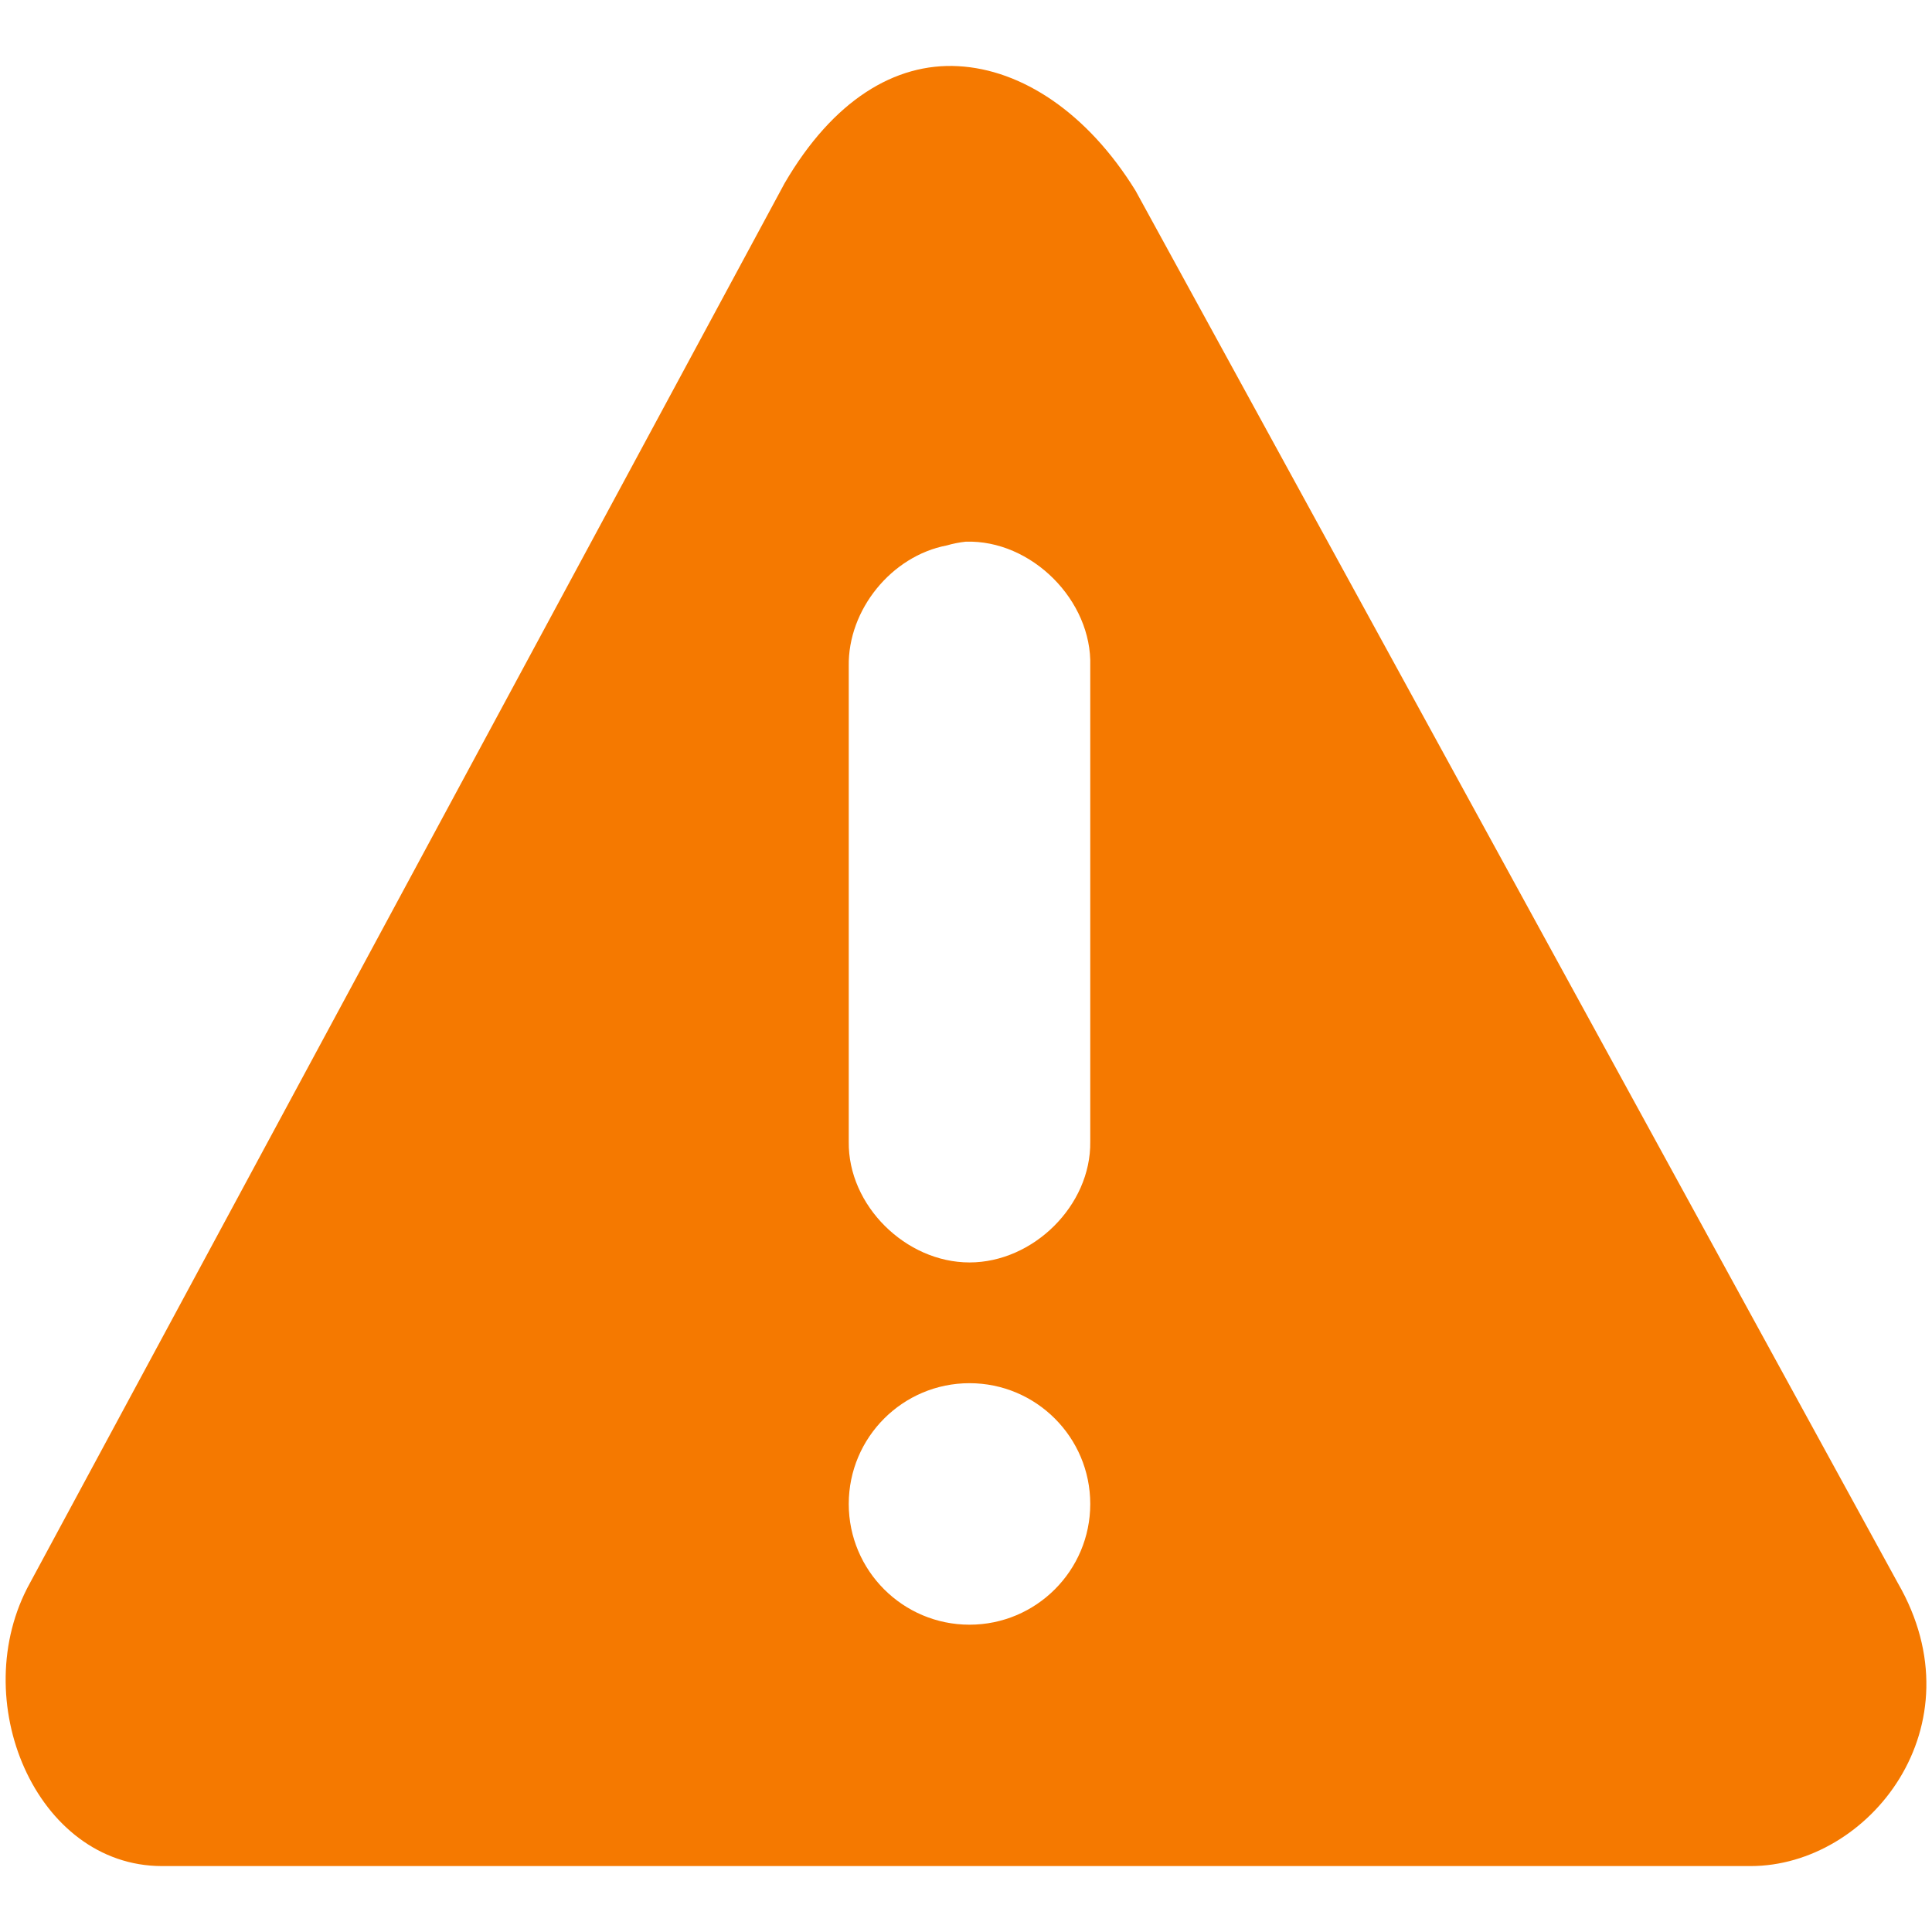
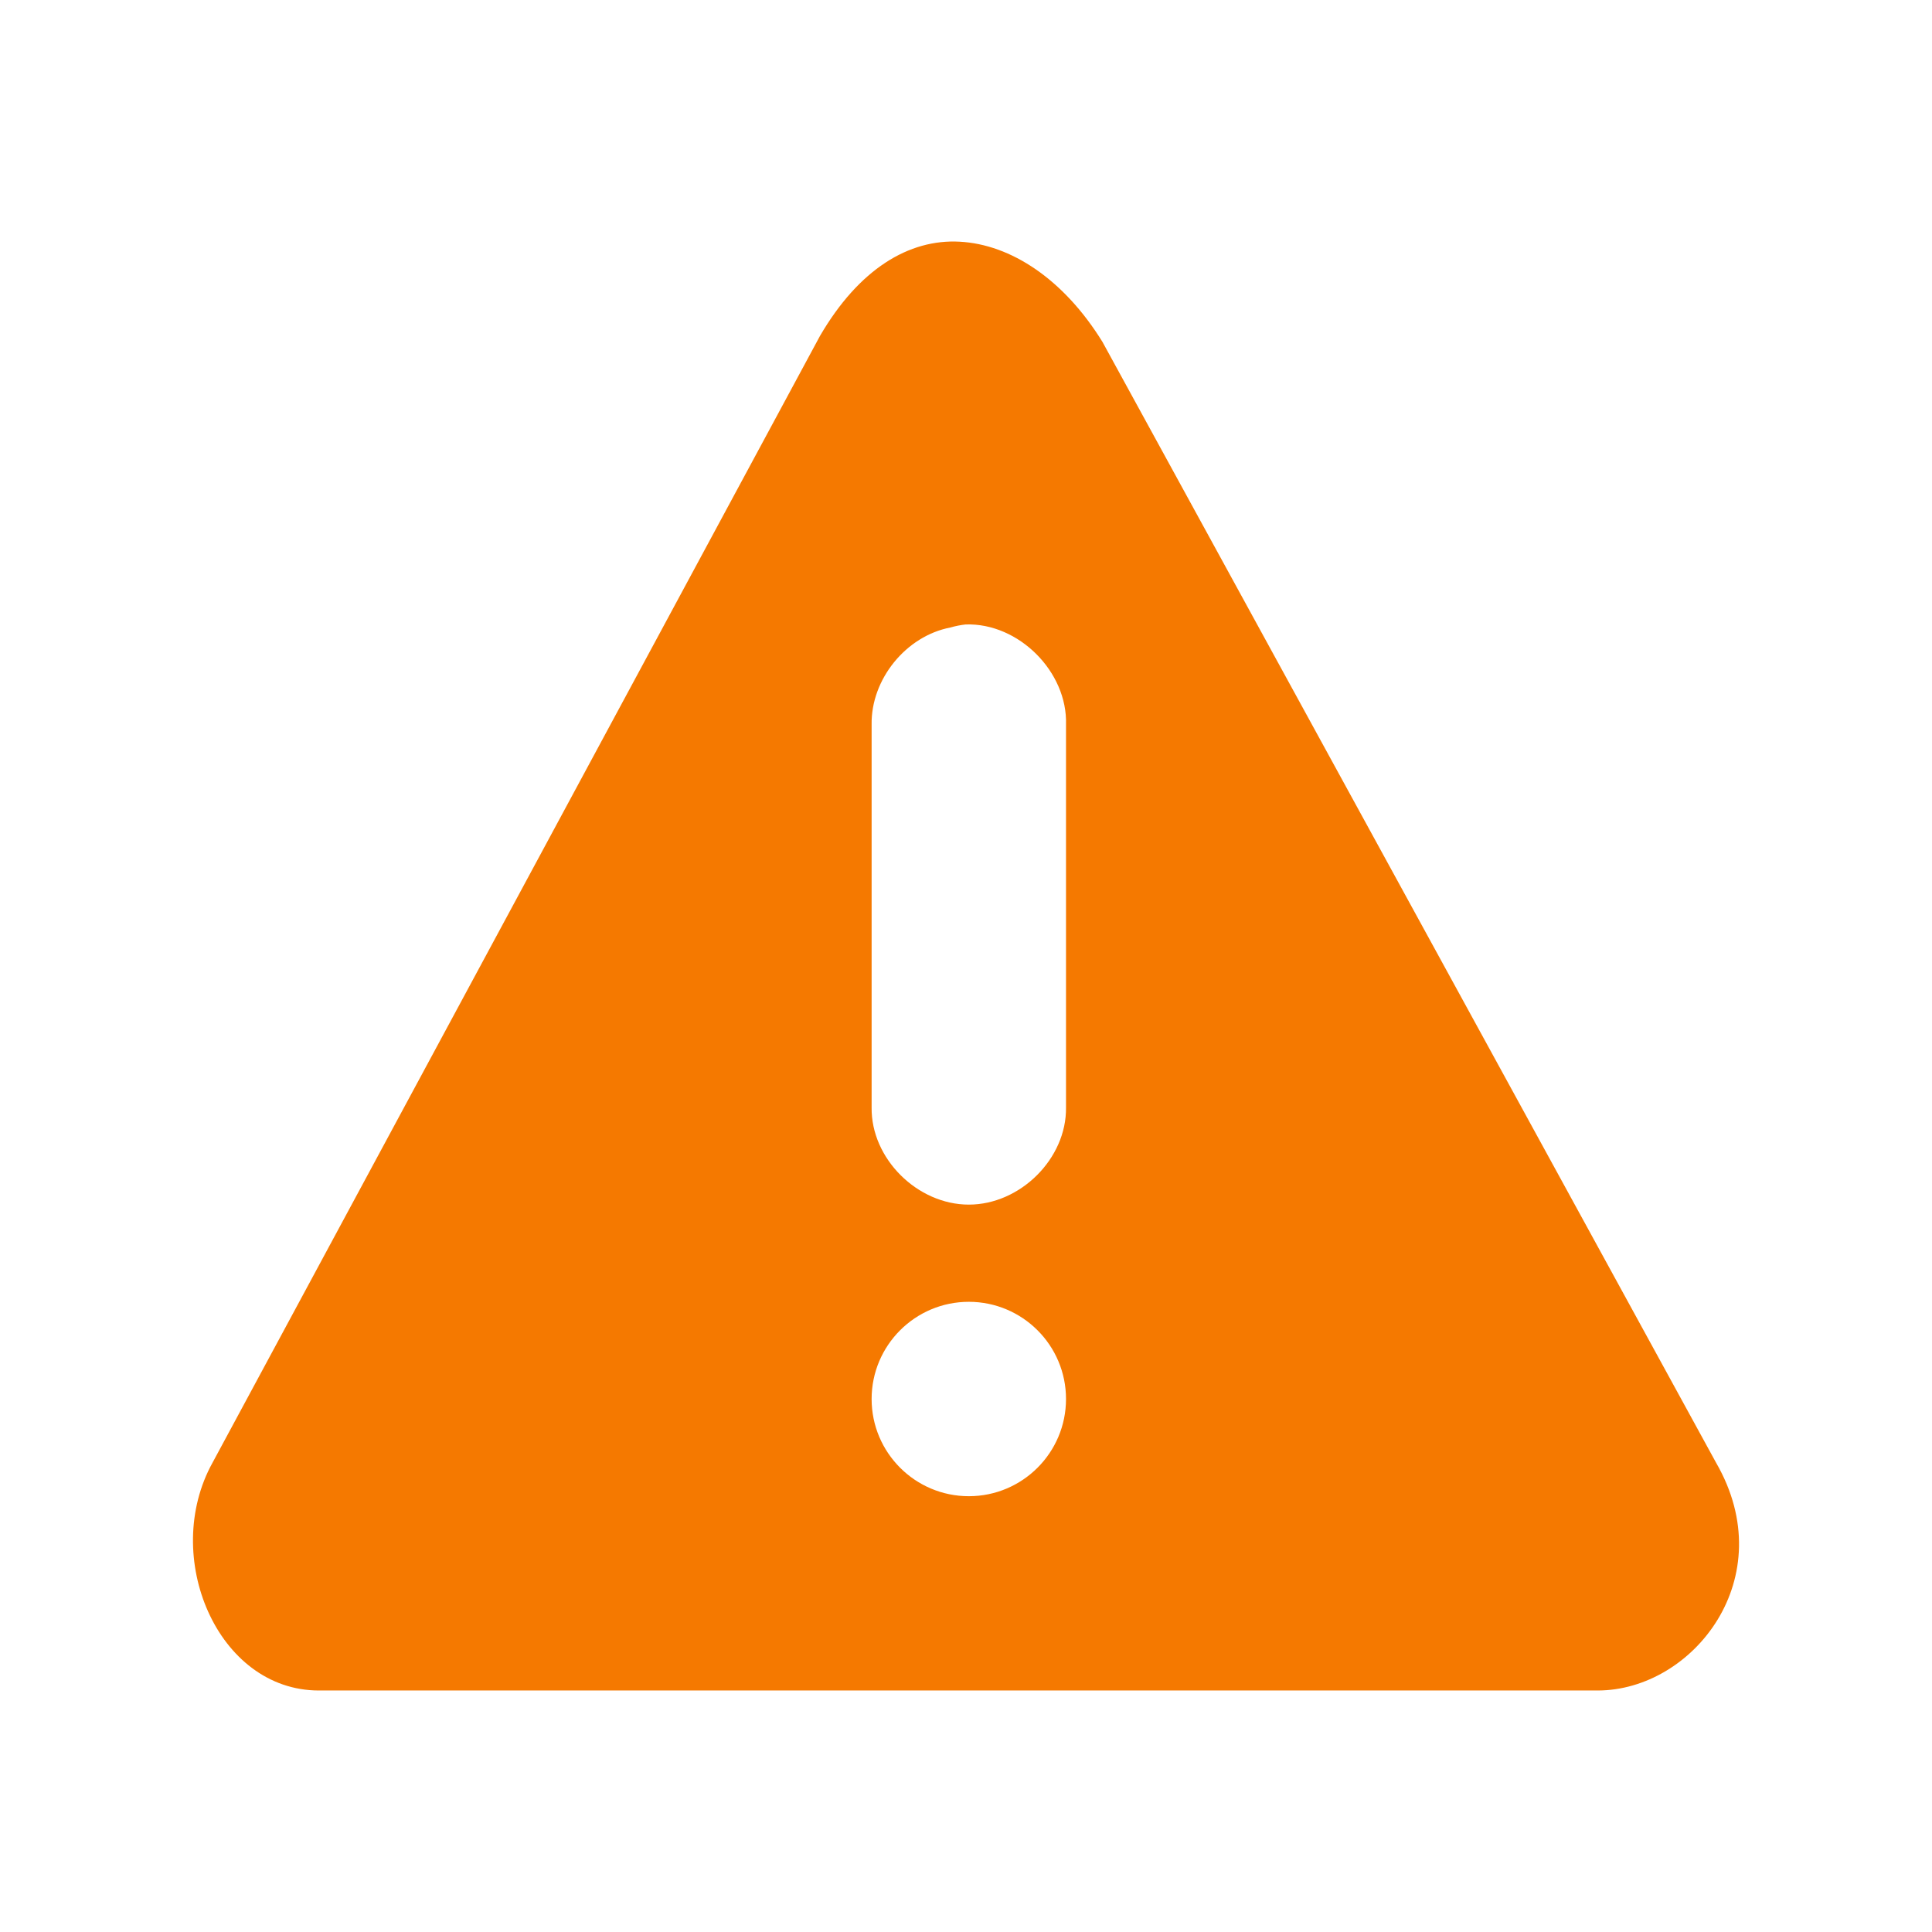
<svg xmlns="http://www.w3.org/2000/svg" version="1.1" width="16" height="16" id="svg4888">
  <defs id="defs4890" />
-   <g id="layer1">
+   <g transform="matrix(0.8049342,0,0,0.8049342,1.560526,1.560526)" id="layer1">
    <path d="m 7.936,0.548 c -0.525,-0.029 -1.038,0.283 -1.438,0.969 L 0.248,13.11 c -0.533,0.963 0.048,2.344 1.094,2.344 l 13.156,0 c 0.982,0 1.903,-1.159 1.219,-2.344 L 9.404,1.579 c -0.399,-0.646 -0.943,-1.003 -1.469,-1.031 z m 0.062,3.938 c 0.544,-0.017 1.048,0.487 1.031,1.031 l 0,3.938 c 0.007,0.528 -0.472,1 -1,1 -0.528,0 -1.007,-0.472 -1,-1 l 0,-3.938 c -0.008,-0.467 0.354,-0.913 0.812,-1 0.051,-0.015 0.103,-0.025 0.156,-0.031 z m 0.031,6.969 c 0.552,0 1,0.448 1,1 0,0.552 -0.448,1 -1,1 -0.552,0 -1,-0.448 -1,-1 0,-0.552 0.448,-1 1,-1 z" id="path18112" style="color:#bebebe;fill:#f57900;fill-opacity:1;fill-rule:nonzero;stroke:none;stroke-width:1.781;marker:none;visibility:visible;display:inline;overflow:visible;enable-background:new" />
  </g>
</svg>
